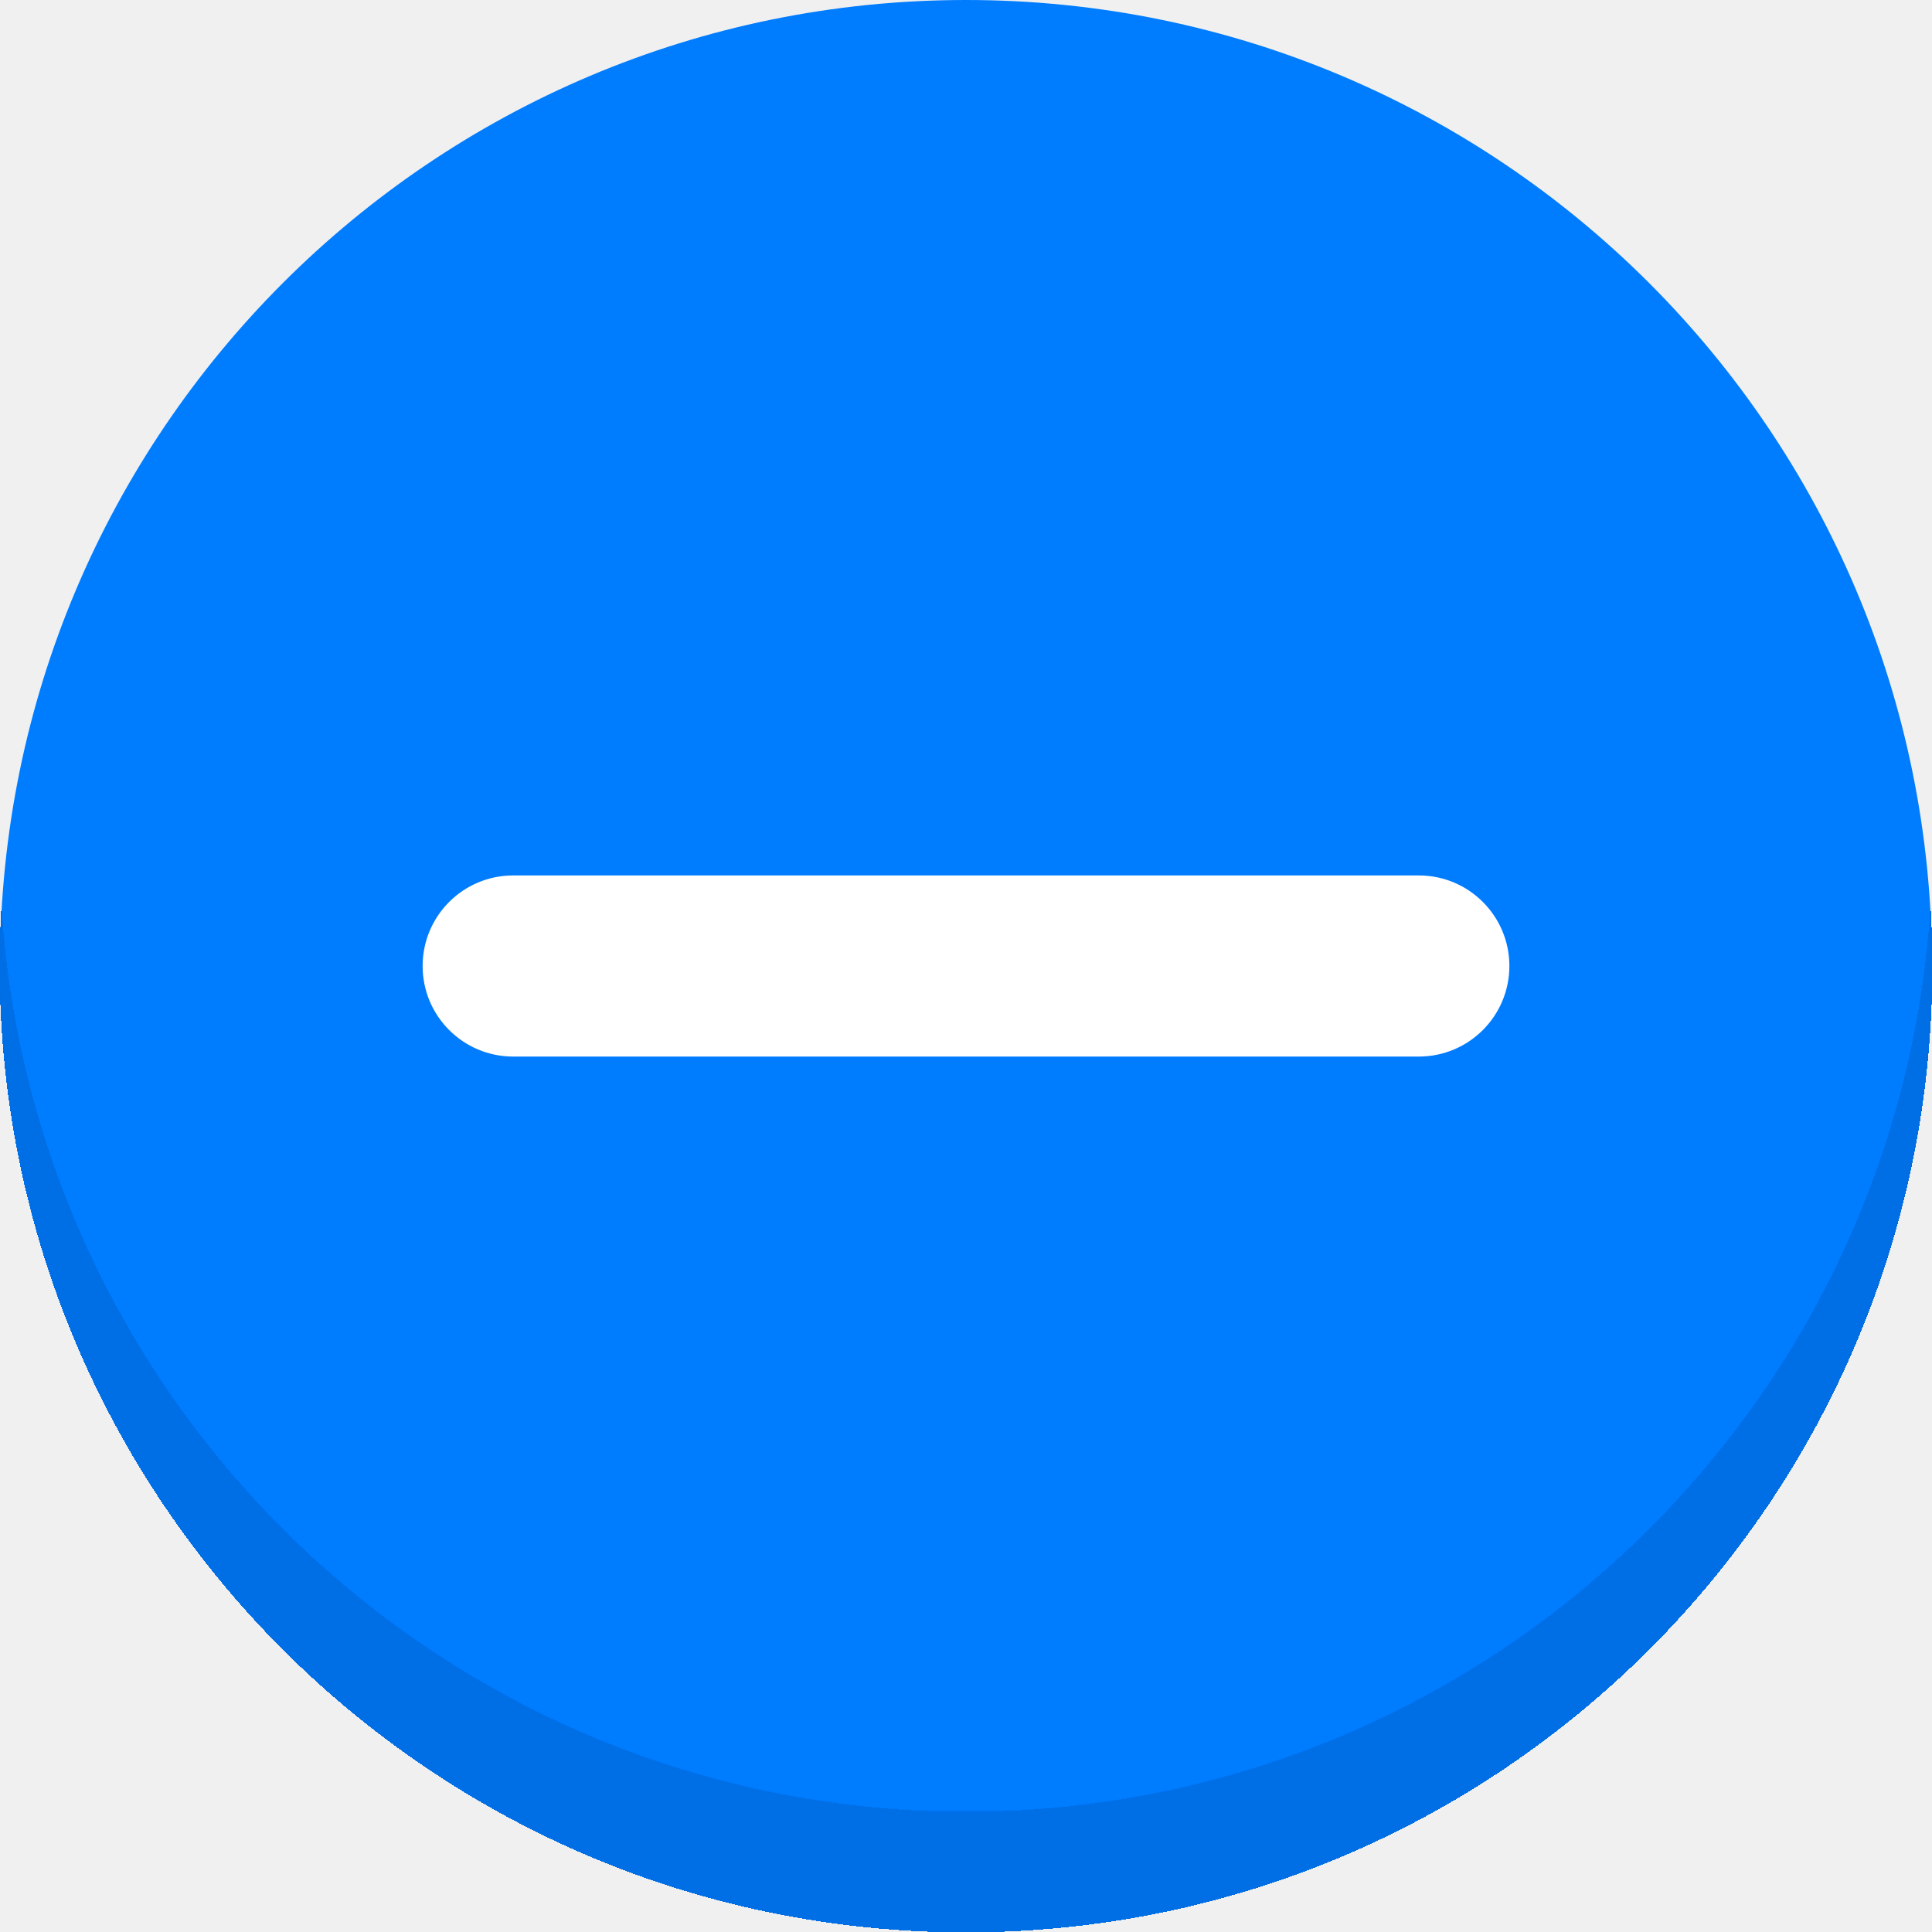
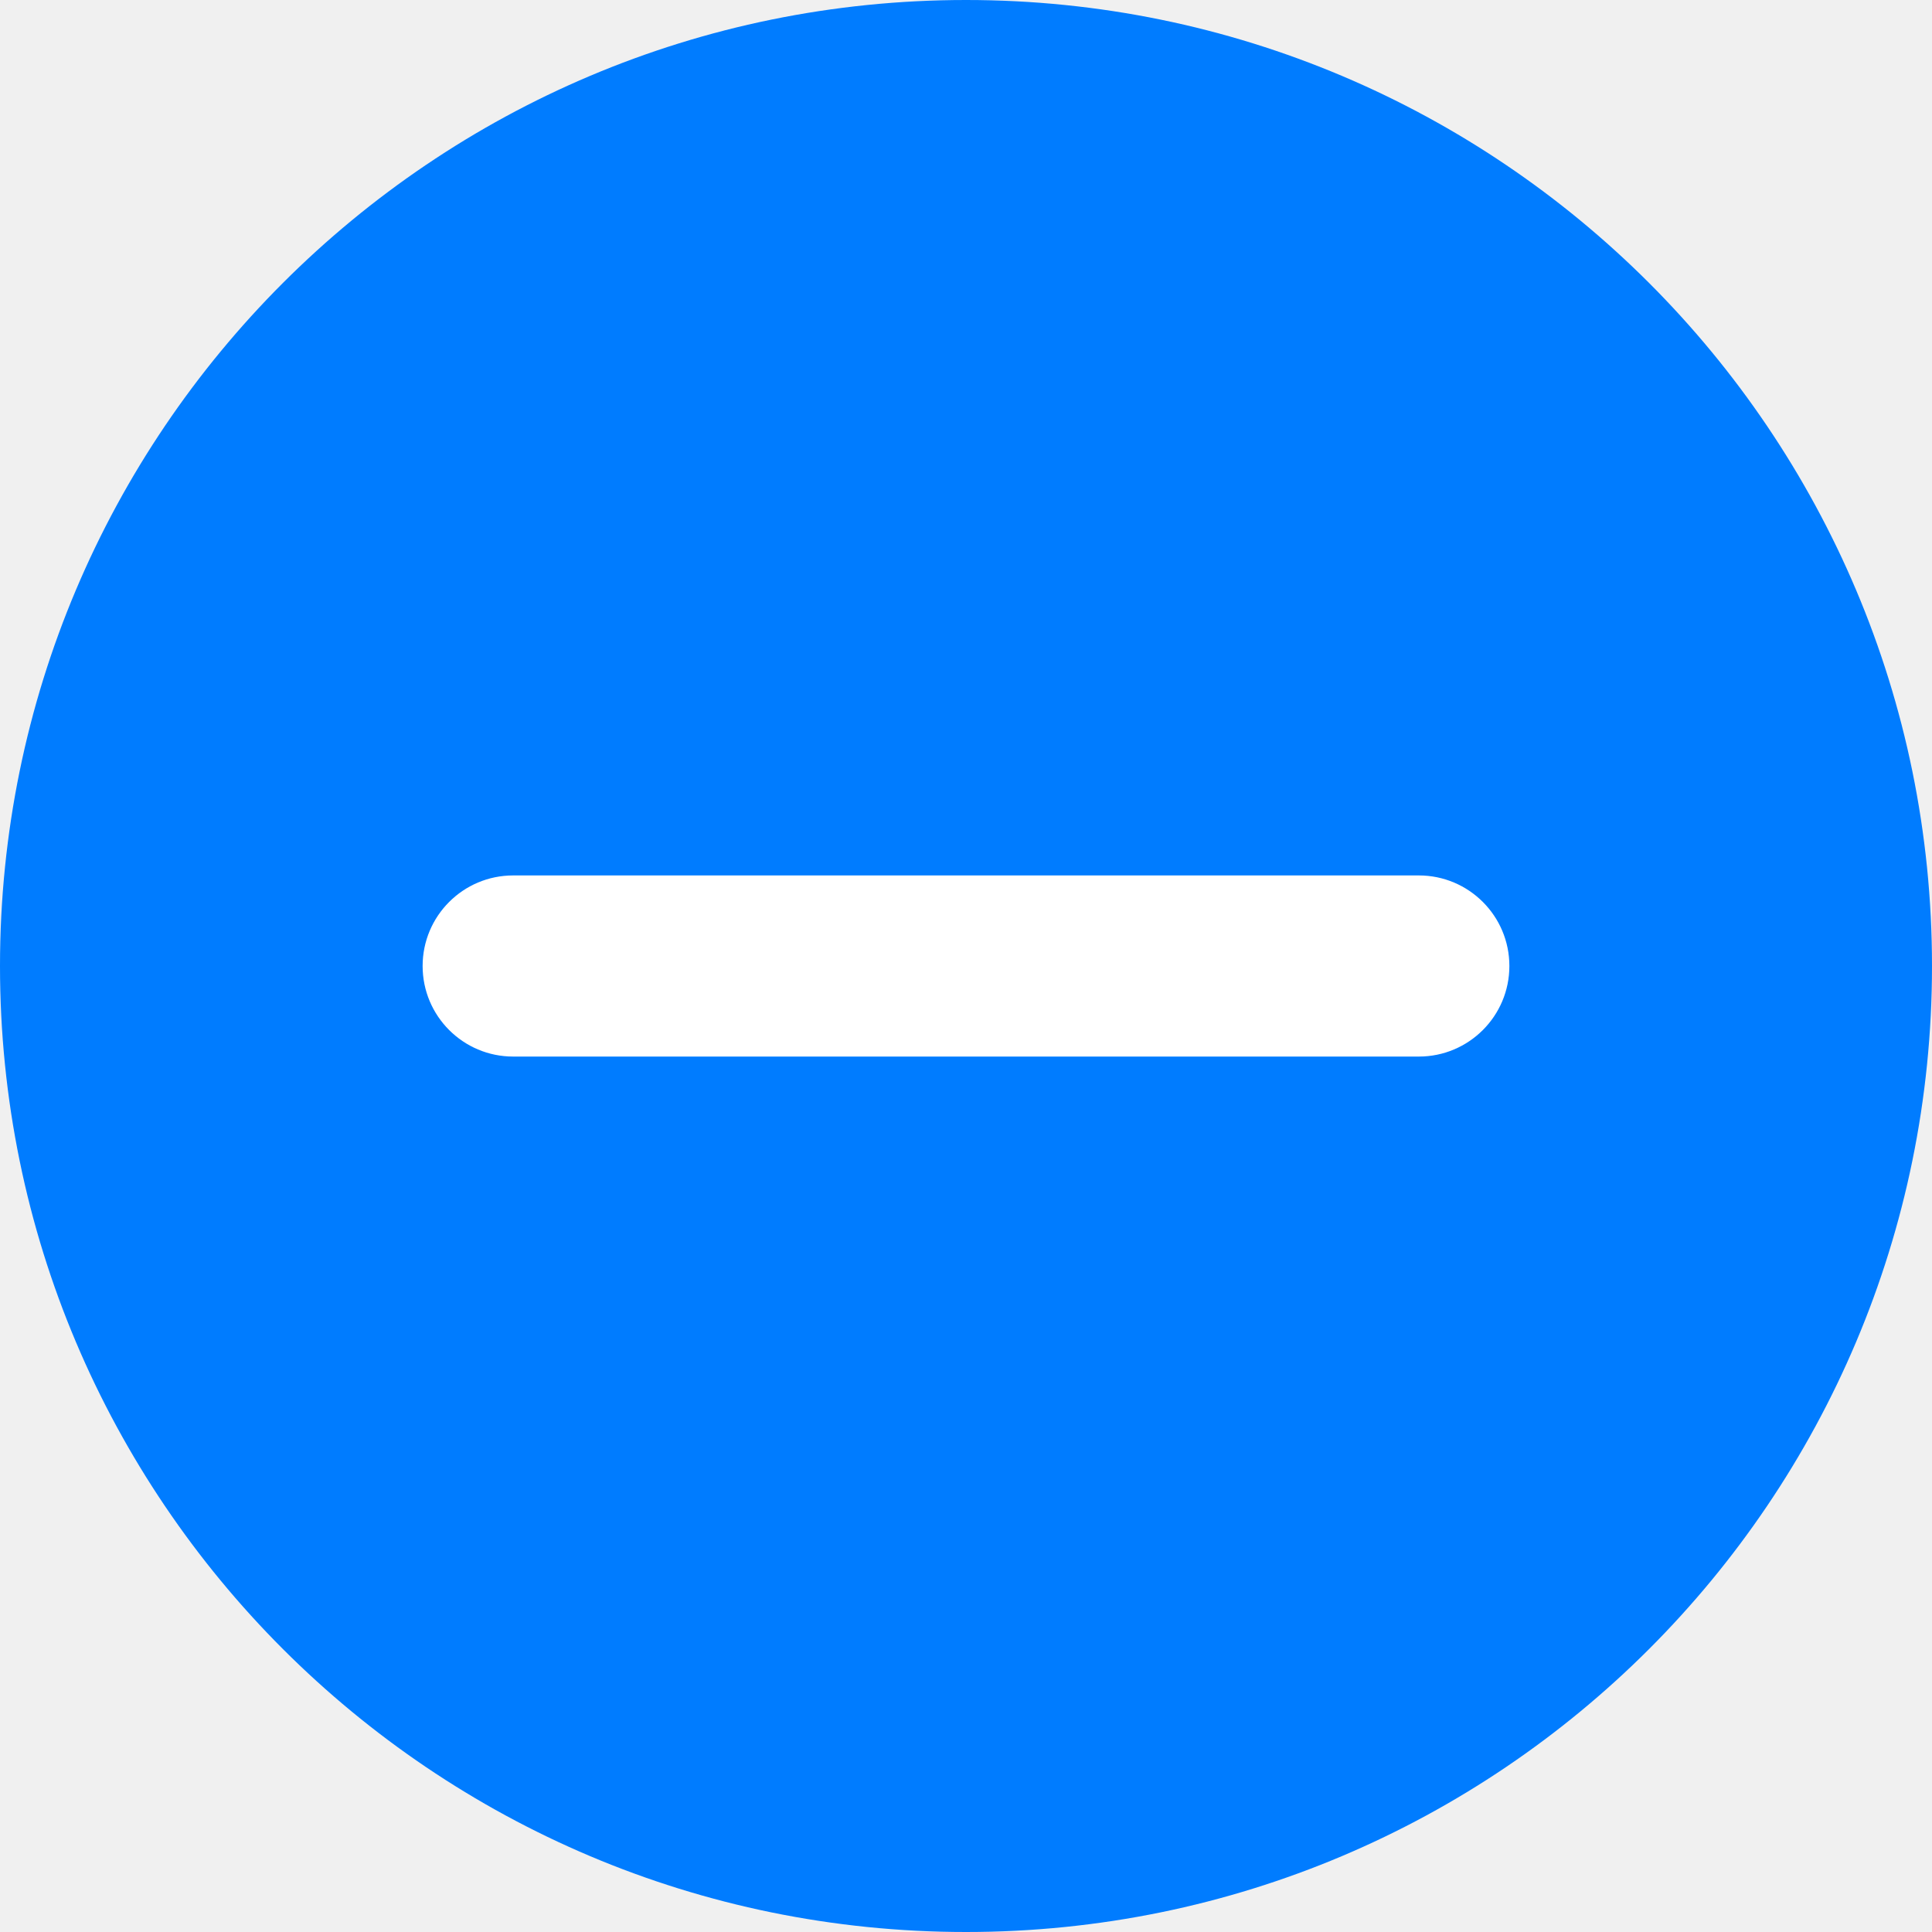
<svg xmlns="http://www.w3.org/2000/svg" width="64" height="64" viewBox="0 0 64 64" fill="none">
-   <g filter="url(#filter0_i_1_490)">
-     <circle cx="32" cy="32" r="32" fill="#007CFF" />
-   </g>
+   <circle cx="32" cy="32" r="32" fill="#007CFF" />
  <rect x="14" y="29" width="36" height="6" rx="3" fill="white" />
-   <defs>
-     <filter id="filter0_i_1_490" x="0" y="0" width="64" height="64" filterUnits="userSpaceOnUse" color-interpolation-filters="sRGB">
-       <feFlood flood-opacity="0" result="BackgroundImageFix" />
-       <feBlend mode="normal" in="SourceGraphic" in2="BackgroundImageFix" result="shape" />
-       <feColorMatrix in="SourceAlpha" type="matrix" values="0 0 0 0 0 0 0 0 0 0 0 0 0 0 0 0 0 0 127 0" result="hardAlpha" />
-       <feOffset dy="-4" />
-       <feComposite in2="hardAlpha" operator="arithmetic" k2="-1" k3="1" />
-       <feColorMatrix type="matrix" values="0 0 0 0 0 0 0 0 0 0.43 0 0 0 0 0.9 0 0 0 1 0" />
-       <feBlend mode="normal" in2="shape" result="effect1_innerShadow_1_490" />
-     </filter>
-   </defs>
</svg>
